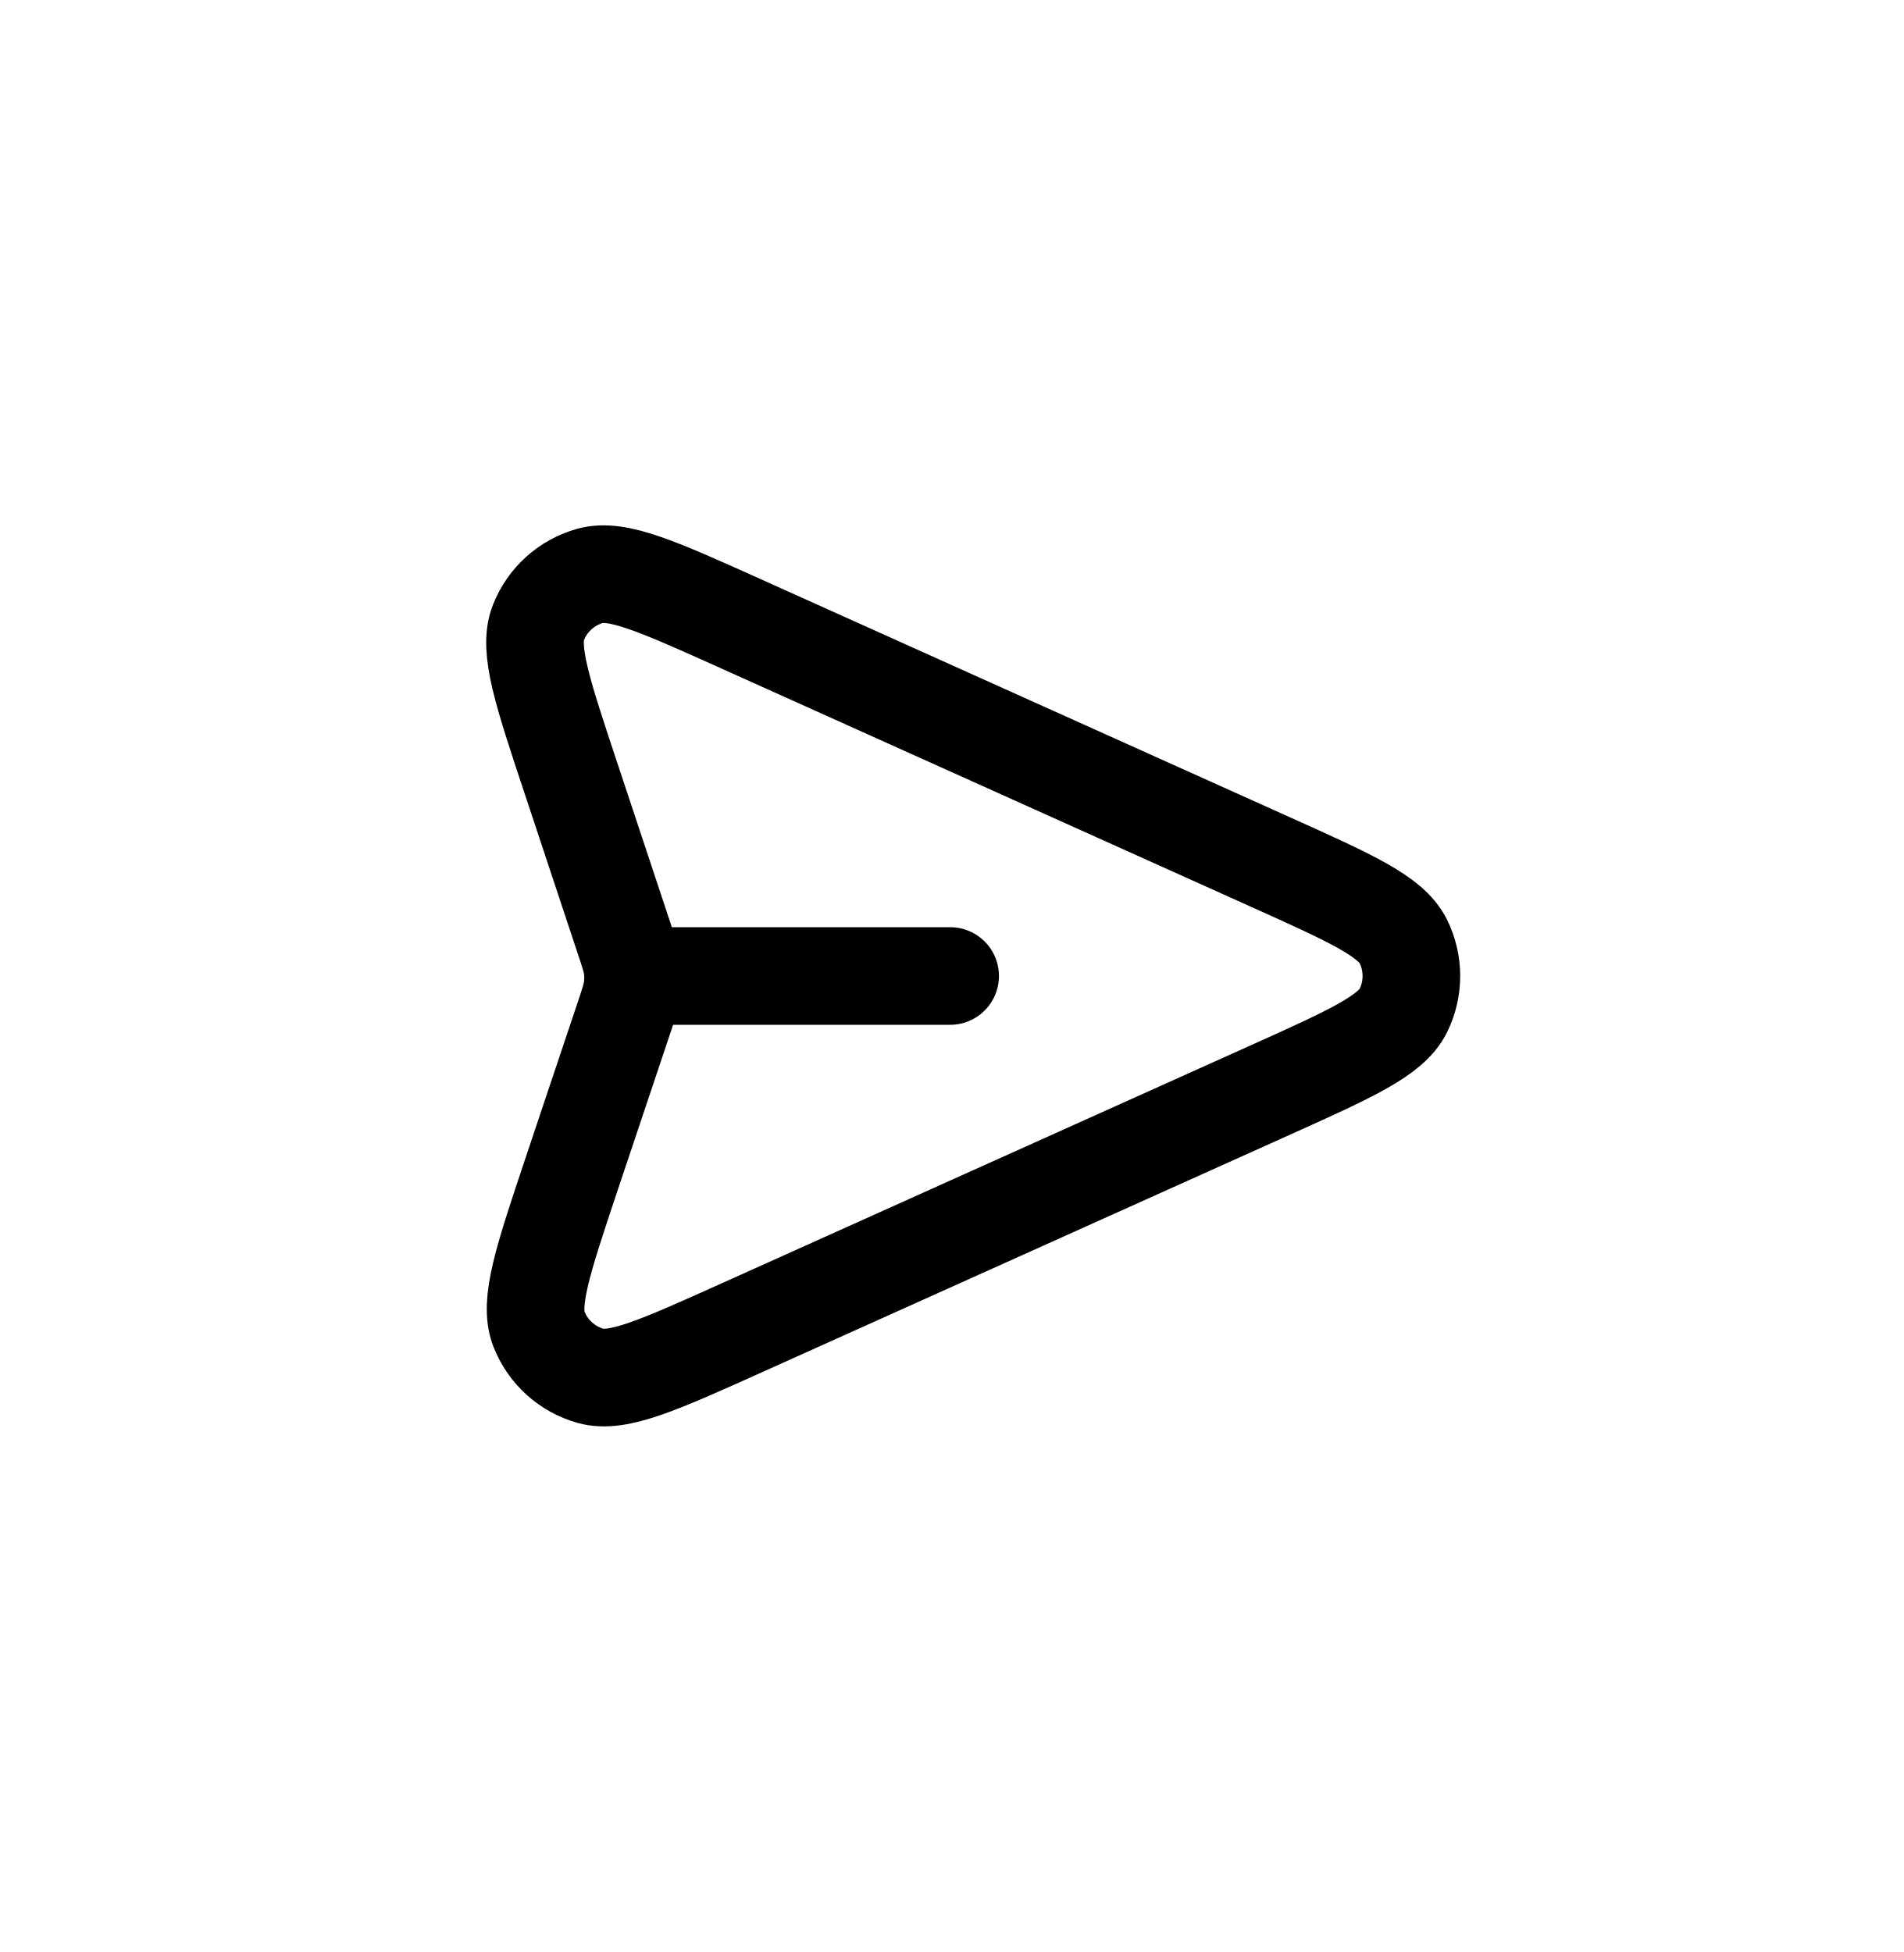
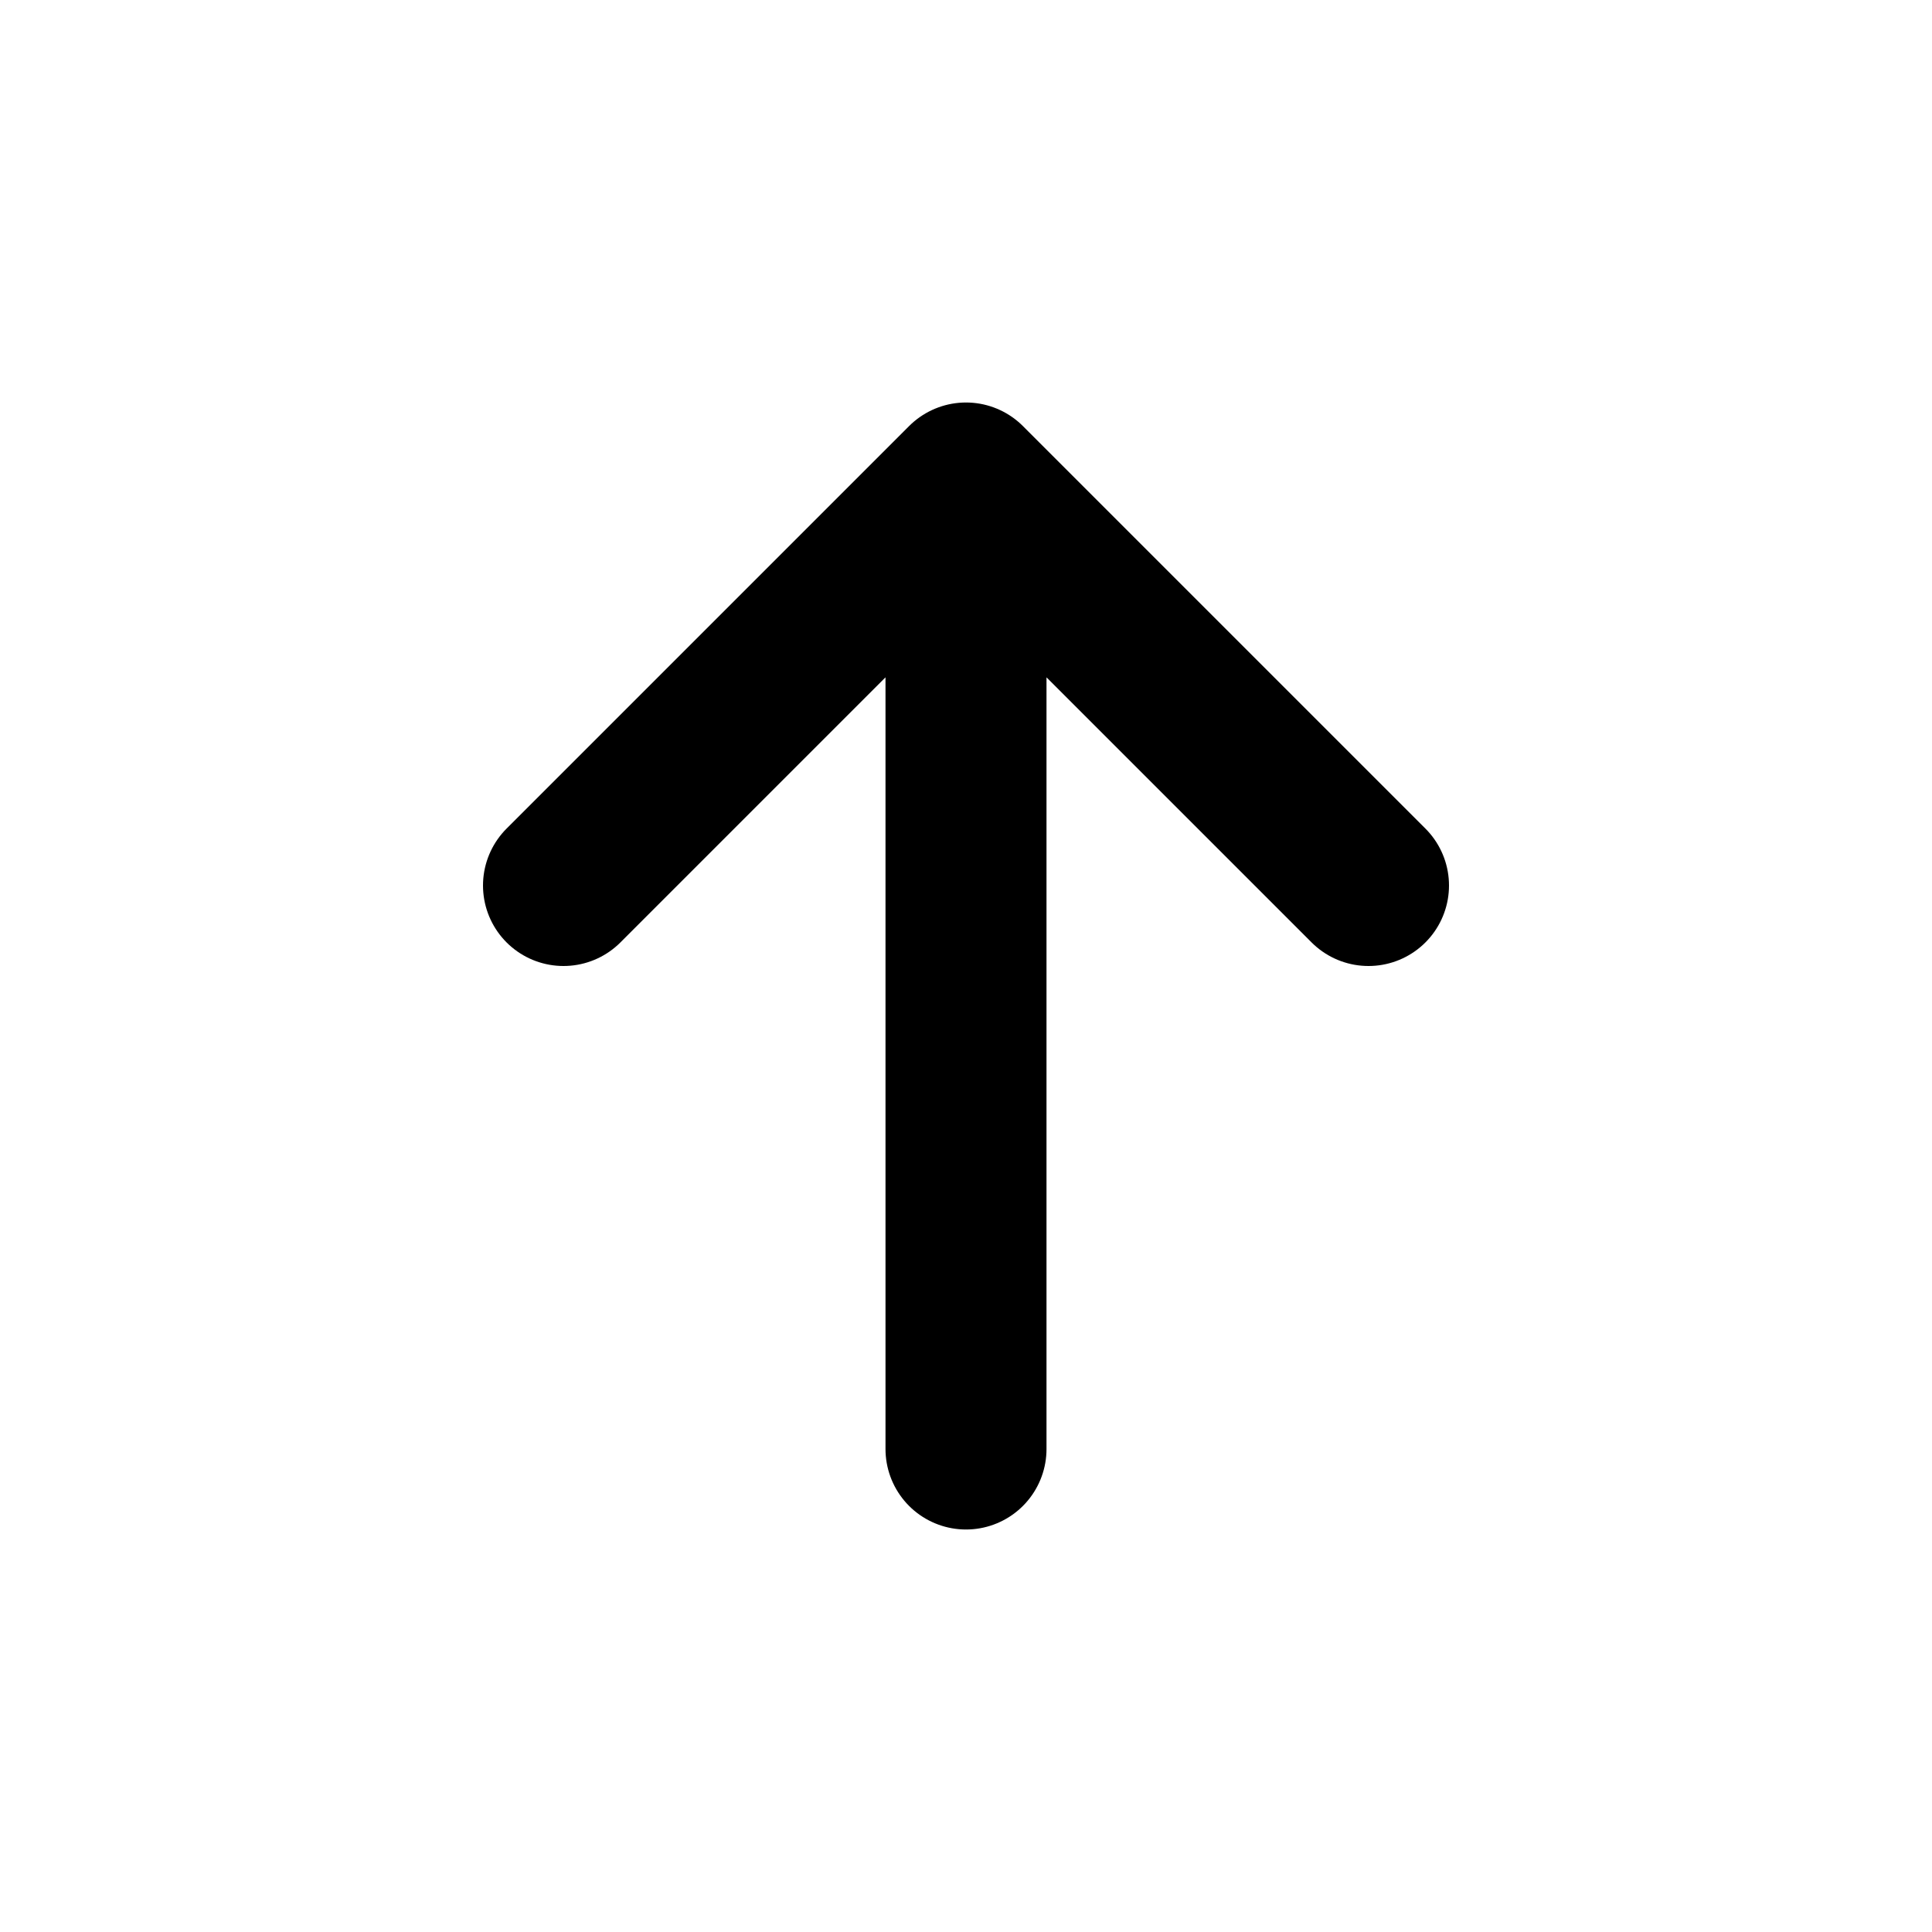
- <svg xmlns="http://www.w3.org/2000/svg" width="39" height="40" viewBox="0 0 39 40" fill="none">
-   <path d="M19.466 20H12.969M12.785 20.852L11.711 24.058C11.124 25.814 10.83 26.692 11.041 27.233C11.224 27.703 11.617 28.059 12.103 28.195C12.662 28.35 13.506 27.97 15.195 27.21L26.023 22.338C27.671 21.596 28.495 21.225 28.75 20.71C28.971 20.262 28.971 19.737 28.75 19.29C28.495 18.774 27.671 18.403 26.023 17.662L15.177 12.781C13.493 12.023 12.651 11.644 12.092 11.8C11.607 11.935 11.214 12.29 11.03 12.759C10.818 13.298 11.109 14.175 11.691 15.927L12.787 19.23C12.887 19.531 12.937 19.681 12.957 19.835C12.974 19.972 12.974 20.11 12.956 20.247C12.936 20.401 12.886 20.551 12.785 20.852Z" stroke="black" stroke-width="2" stroke-linecap="round" stroke-linejoin="round" />
+ <svg xmlns="http://www.w3.org/2000/svg" width="800px" height="800px" viewBox="0 0 24 24" fill="none">
+   <path d="M12 6V18M12 6L7 11M12 6L17 11" stroke="#000000" stroke-width="2" stroke-linecap="round" stroke-linejoin="round" />
</svg>
